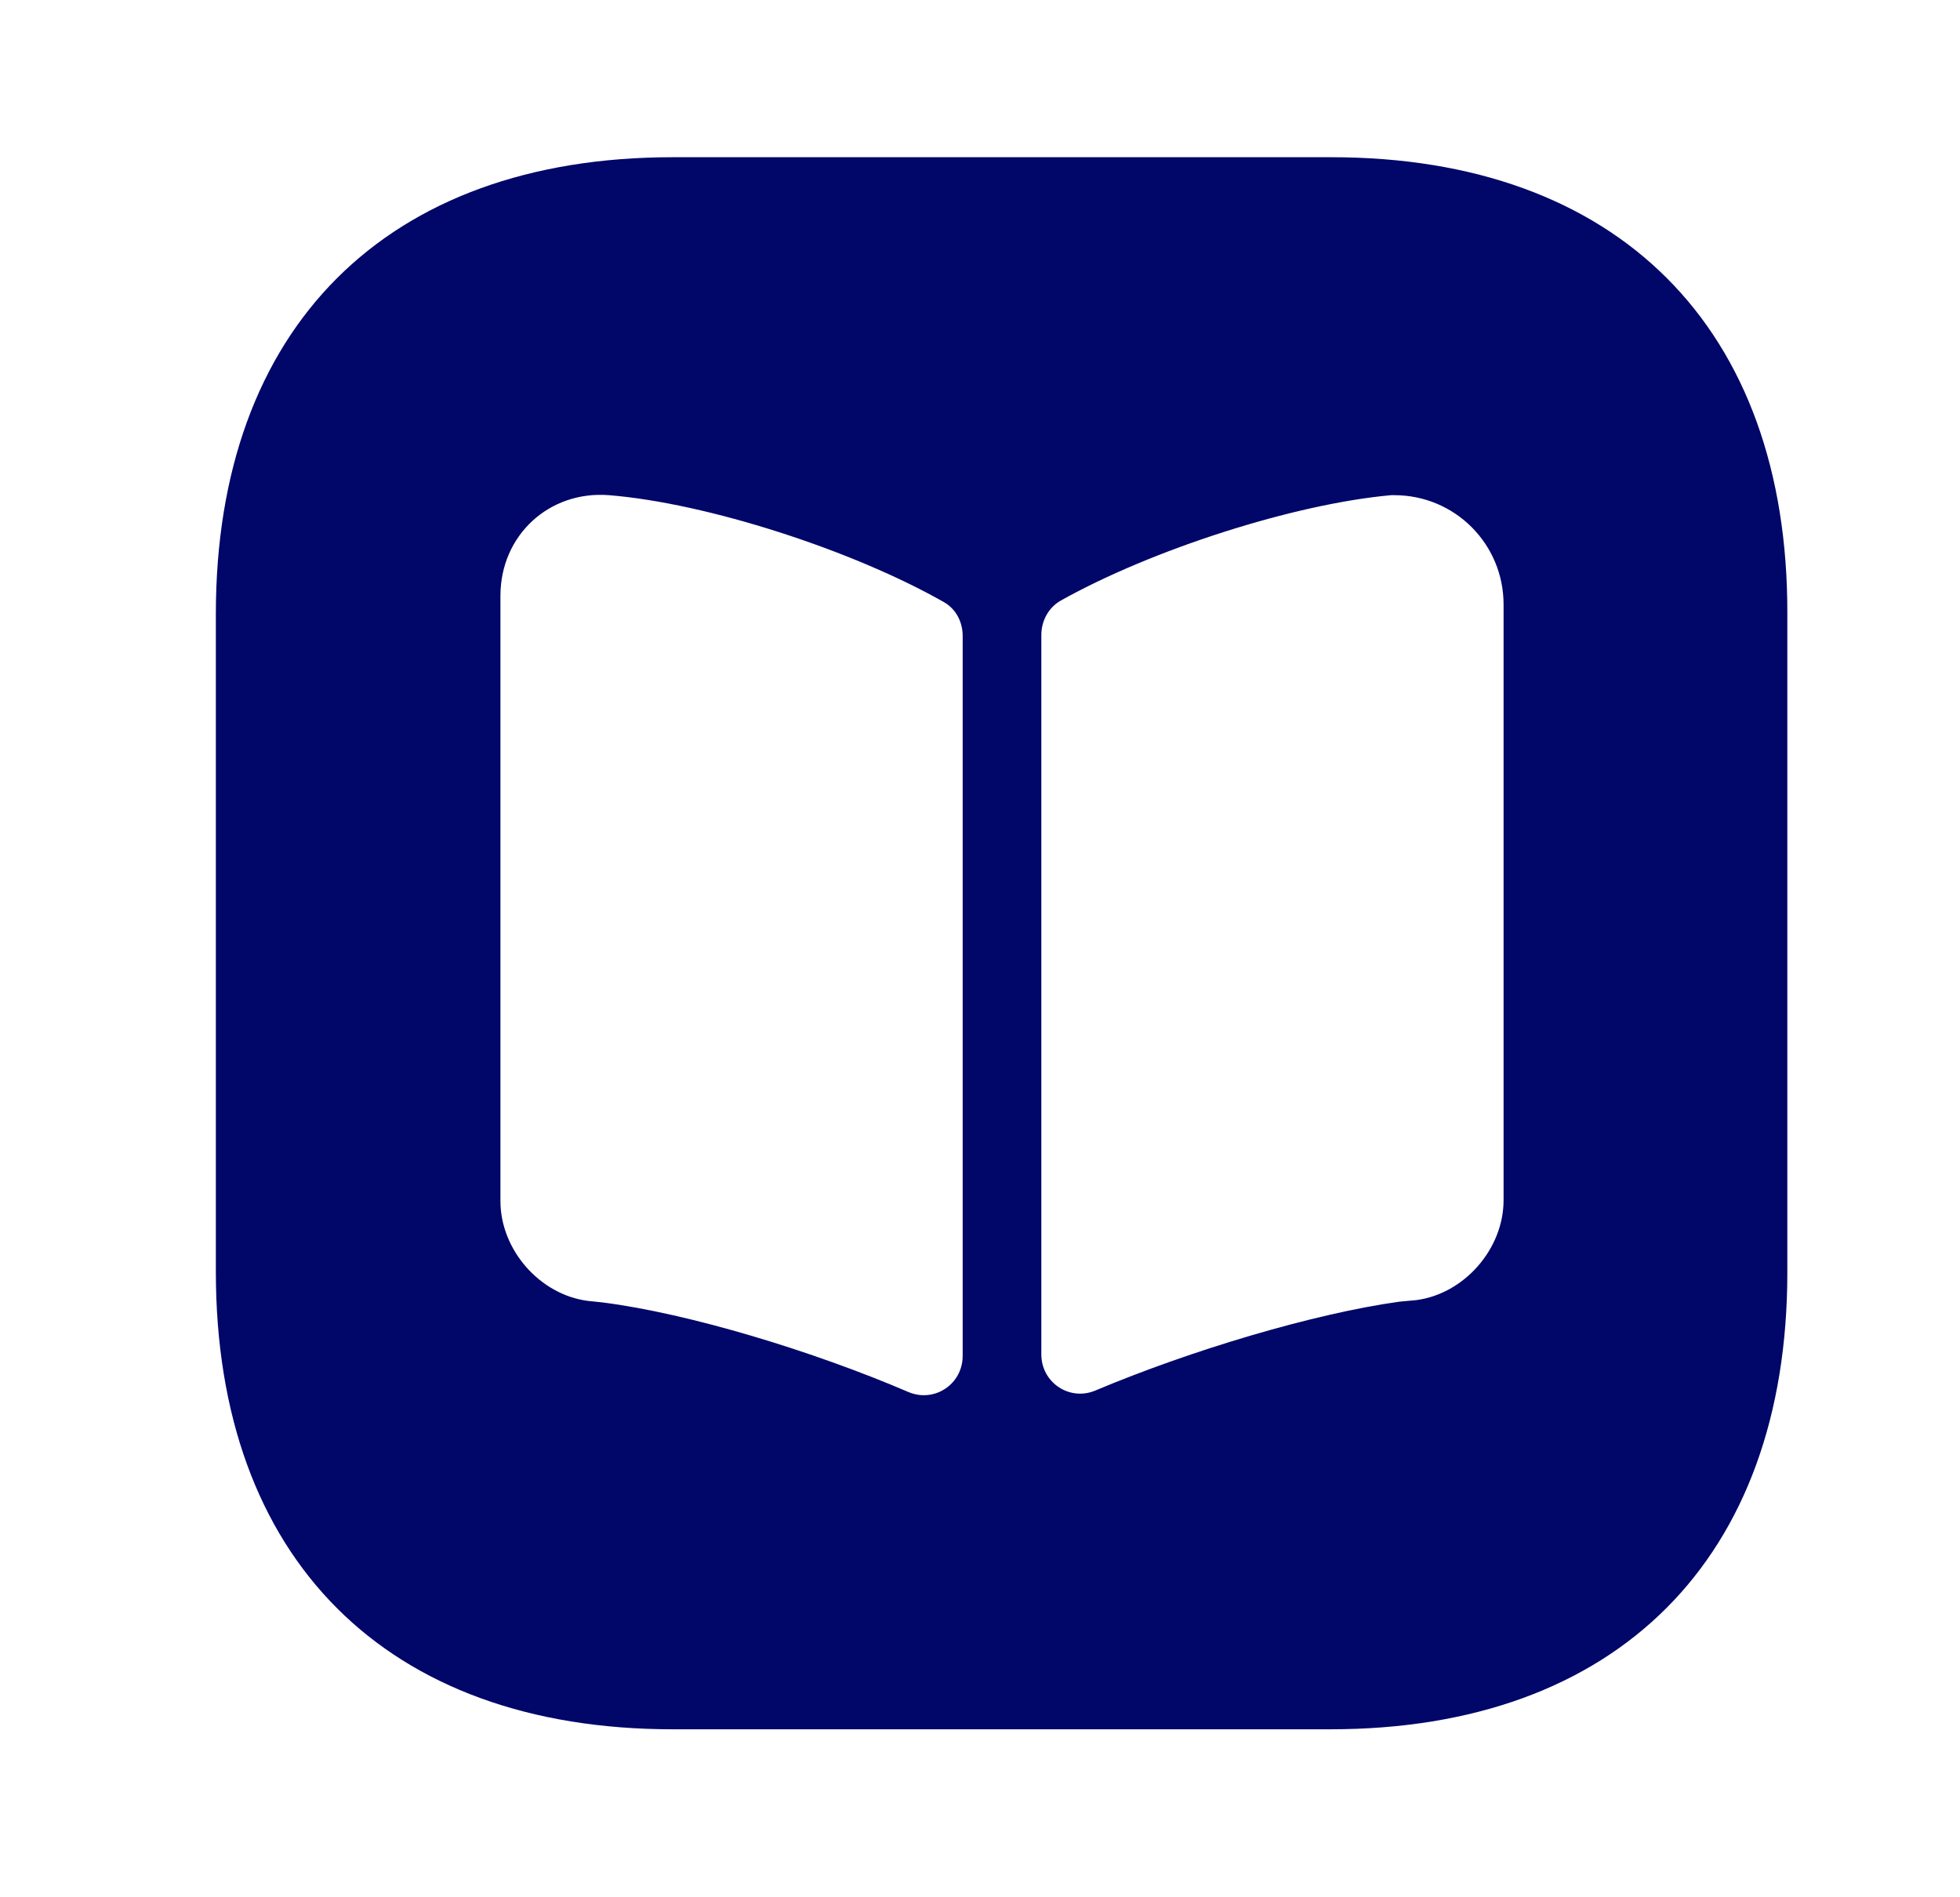
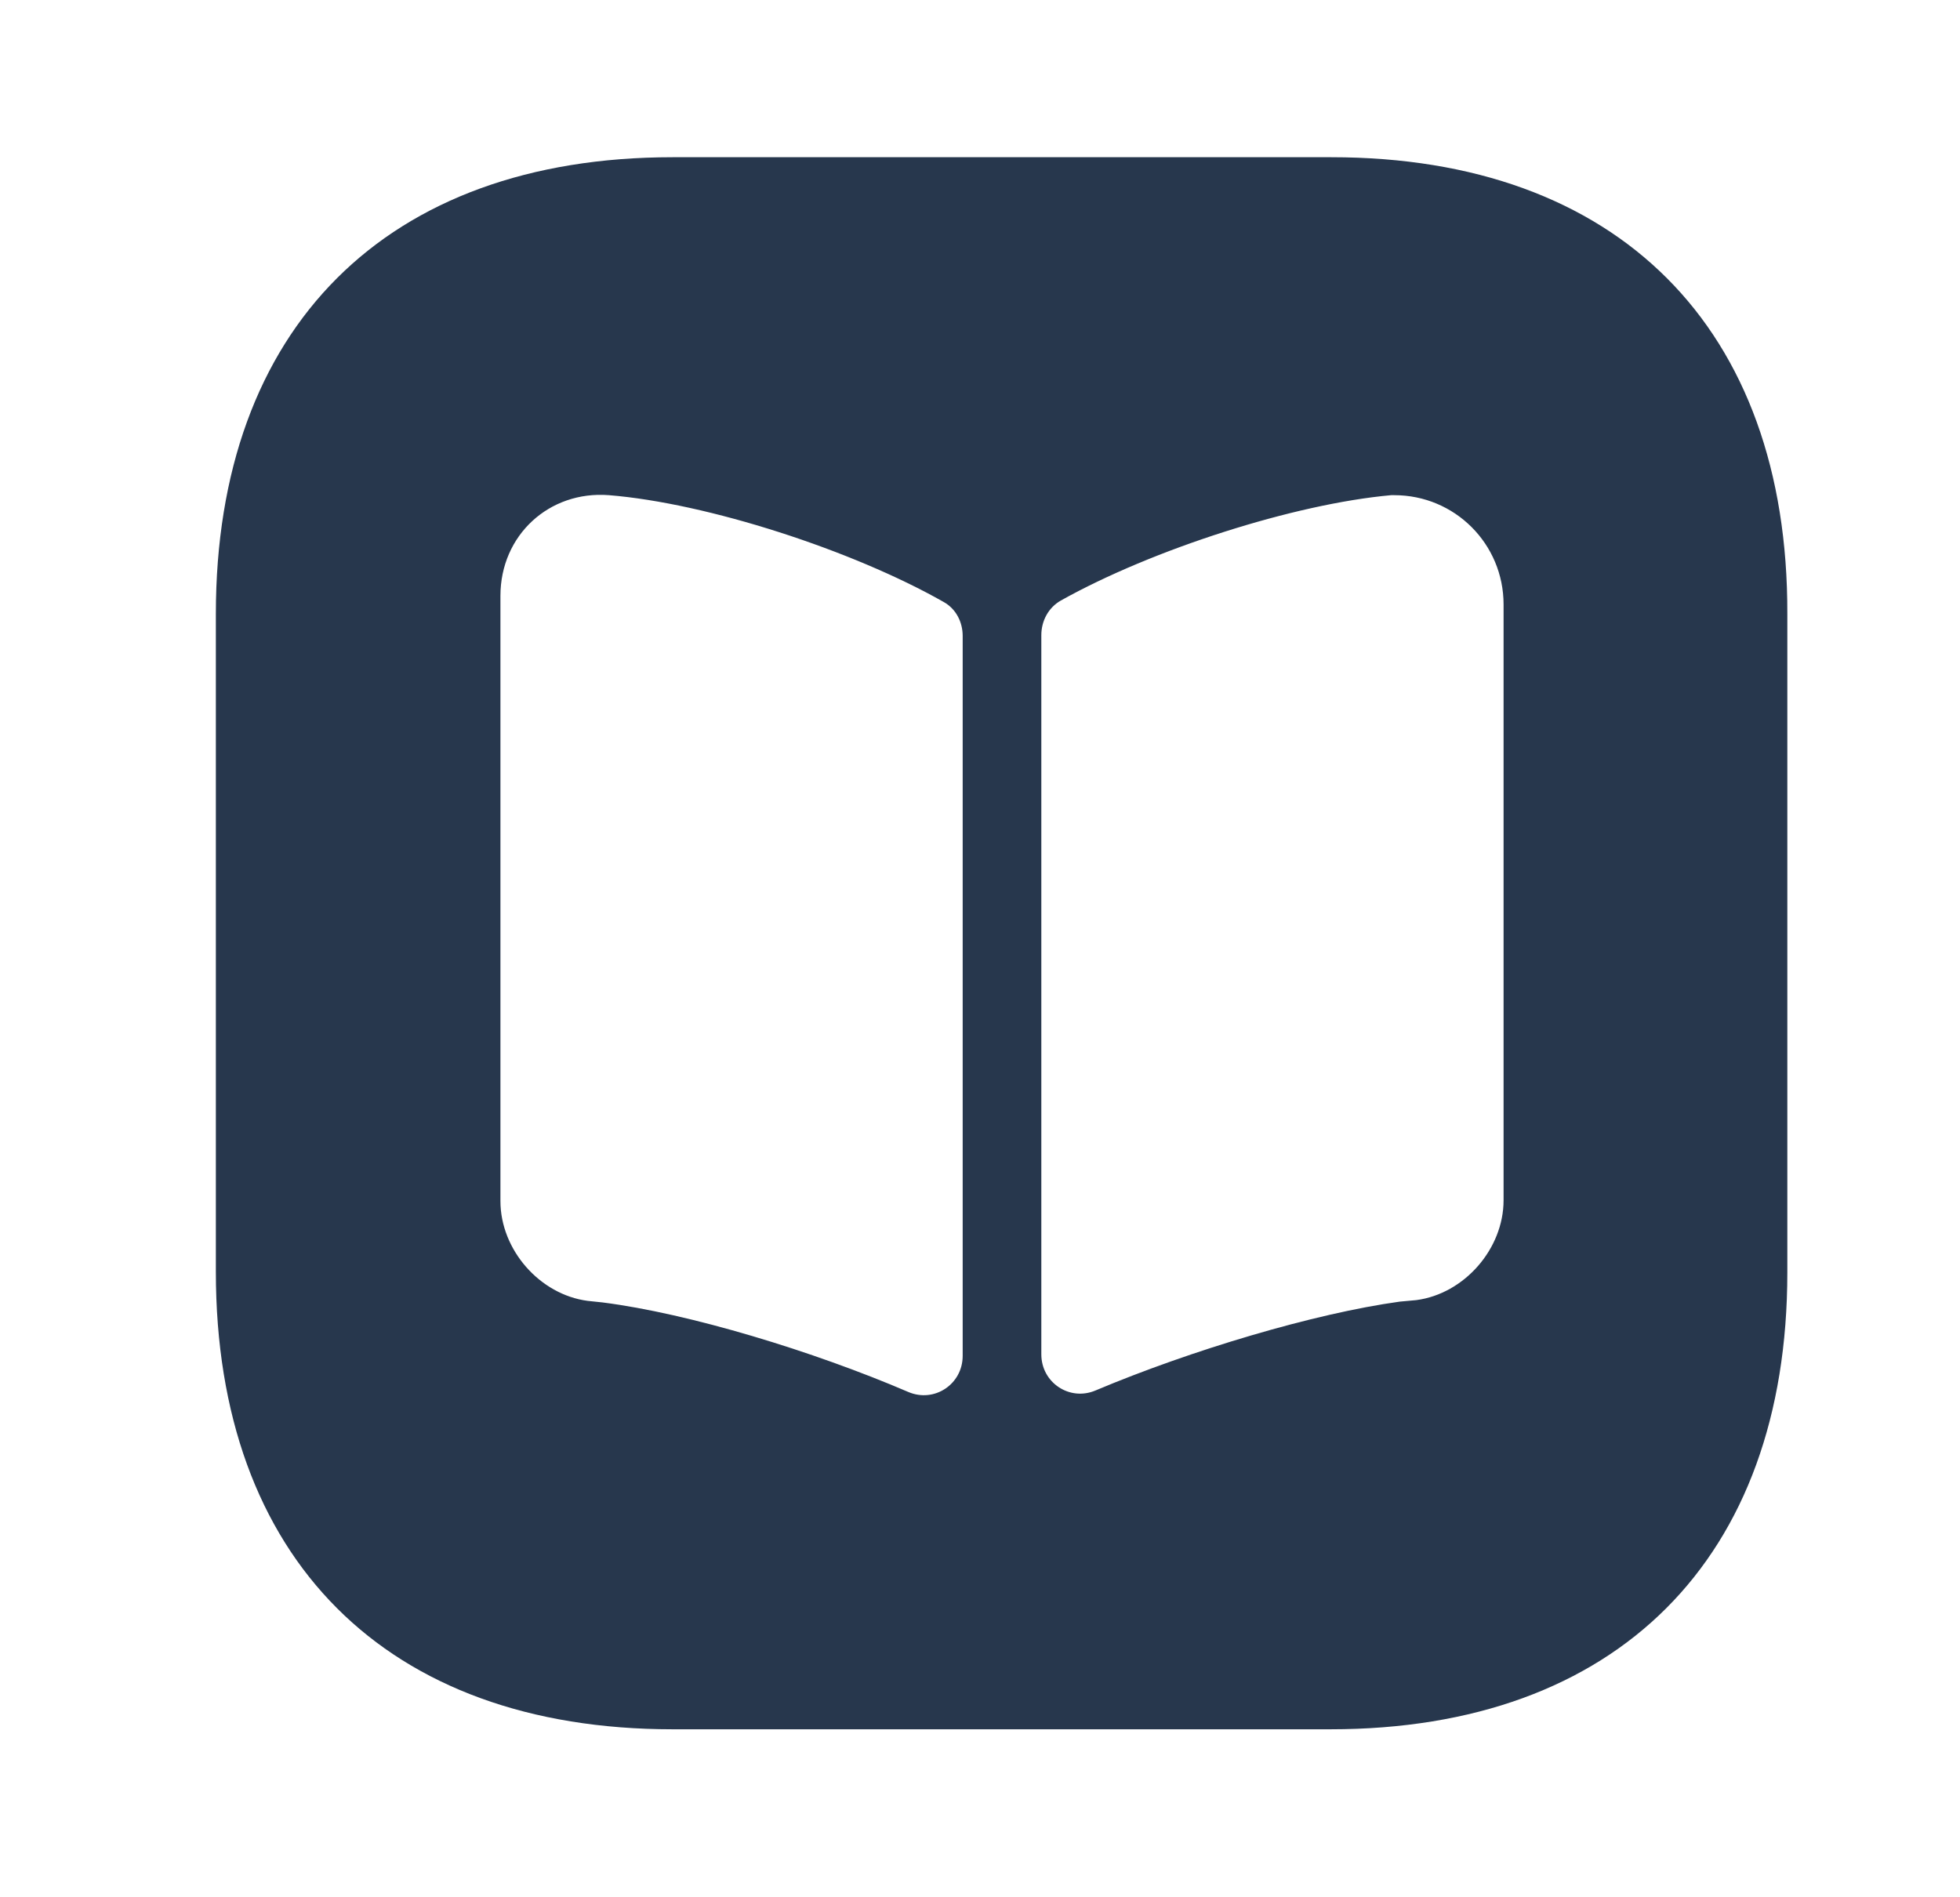
<svg xmlns="http://www.w3.org/2000/svg" width="31" height="30" viewBox="0 0 31 30" fill="none">
  <g id="vuesax/bold/book-square">
    <g id="book-square">
-       <path id="Vector" d="M21.058 2.487H10.638C6.112 2.487 3.414 5.185 3.414 9.711V20.118C3.414 24.656 6.112 27.355 10.638 27.355H21.045C25.571 27.355 28.269 24.656 28.269 20.13V9.711C28.282 5.185 25.584 2.487 21.058 2.487ZM15.226 21.448C15.226 21.896 14.779 22.194 14.368 22.02C12.864 21.374 10.899 20.777 9.532 20.603L9.295 20.578C8.537 20.479 7.915 19.77 7.915 18.999V9.425C7.915 8.467 8.686 7.759 9.631 7.833C11.185 7.958 13.486 8.704 14.928 9.524C15.127 9.636 15.226 9.848 15.226 10.059V21.448ZM23.781 18.986C23.781 19.757 23.159 20.466 22.401 20.566L22.139 20.59C20.784 20.777 18.832 21.361 17.328 21.995C16.917 22.17 16.47 21.871 16.47 21.424V10.047C16.47 9.823 16.581 9.611 16.78 9.499C18.223 8.691 20.473 7.97 22.003 7.833H22.052C23.01 7.833 23.781 8.604 23.781 9.562V18.986Z" fill="#010669" />
+       <path id="Vector" d="M21.058 2.487H10.638C6.112 2.487 3.414 5.185 3.414 9.711V20.118C3.414 24.656 6.112 27.355 10.638 27.355H21.045C25.571 27.355 28.269 24.656 28.269 20.13V9.711C28.282 5.185 25.584 2.487 21.058 2.487ZM15.226 21.448C15.226 21.896 14.779 22.194 14.368 22.02C12.864 21.374 10.899 20.777 9.532 20.603L9.295 20.578C8.537 20.479 7.915 19.77 7.915 18.999V9.425C7.915 8.467 8.686 7.759 9.631 7.833C11.185 7.958 13.486 8.704 14.928 9.524C15.127 9.636 15.226 9.848 15.226 10.059V21.448ZM23.781 18.986C23.781 19.757 23.159 20.466 22.401 20.566L22.139 20.59C20.784 20.777 18.832 21.361 17.328 21.995C16.917 22.17 16.47 21.871 16.47 21.424V10.047C16.47 9.823 16.581 9.611 16.78 9.499C18.223 8.691 20.473 7.97 22.003 7.833H22.052C23.01 7.833 23.781 8.604 23.781 9.562V18.986Z" fill="#27374D" />
    </g>
  </g>
</svg>
